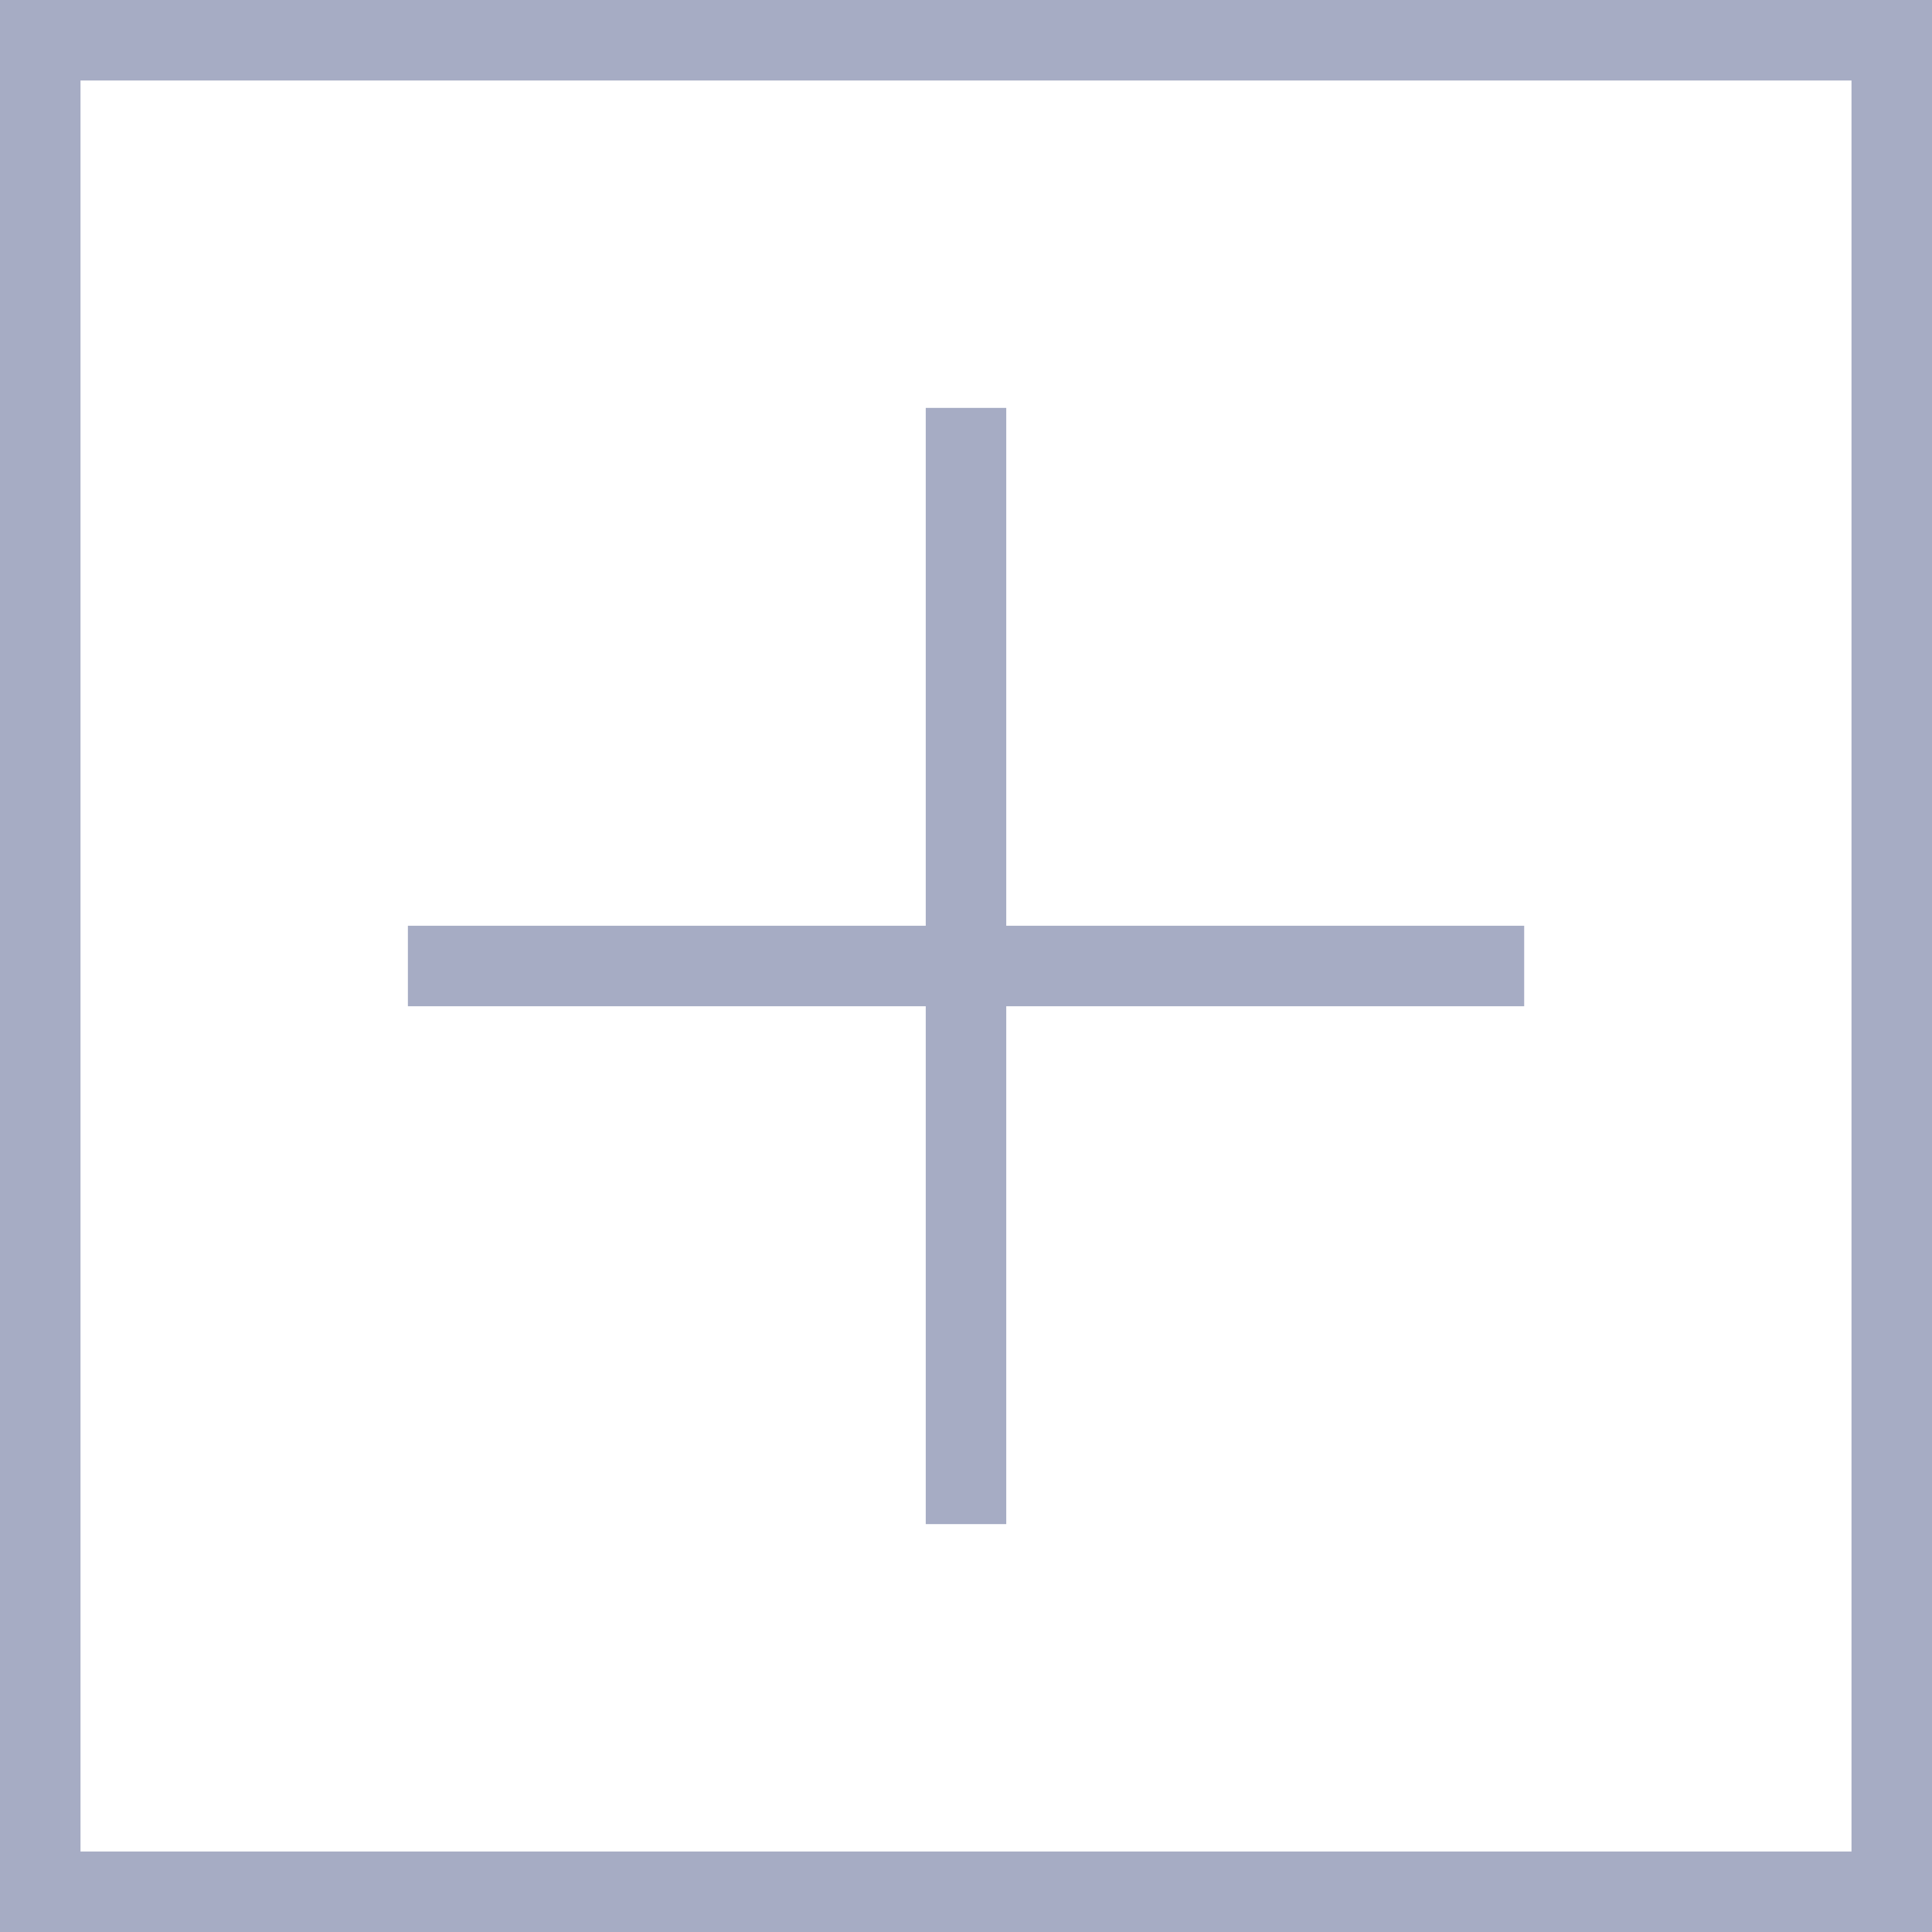
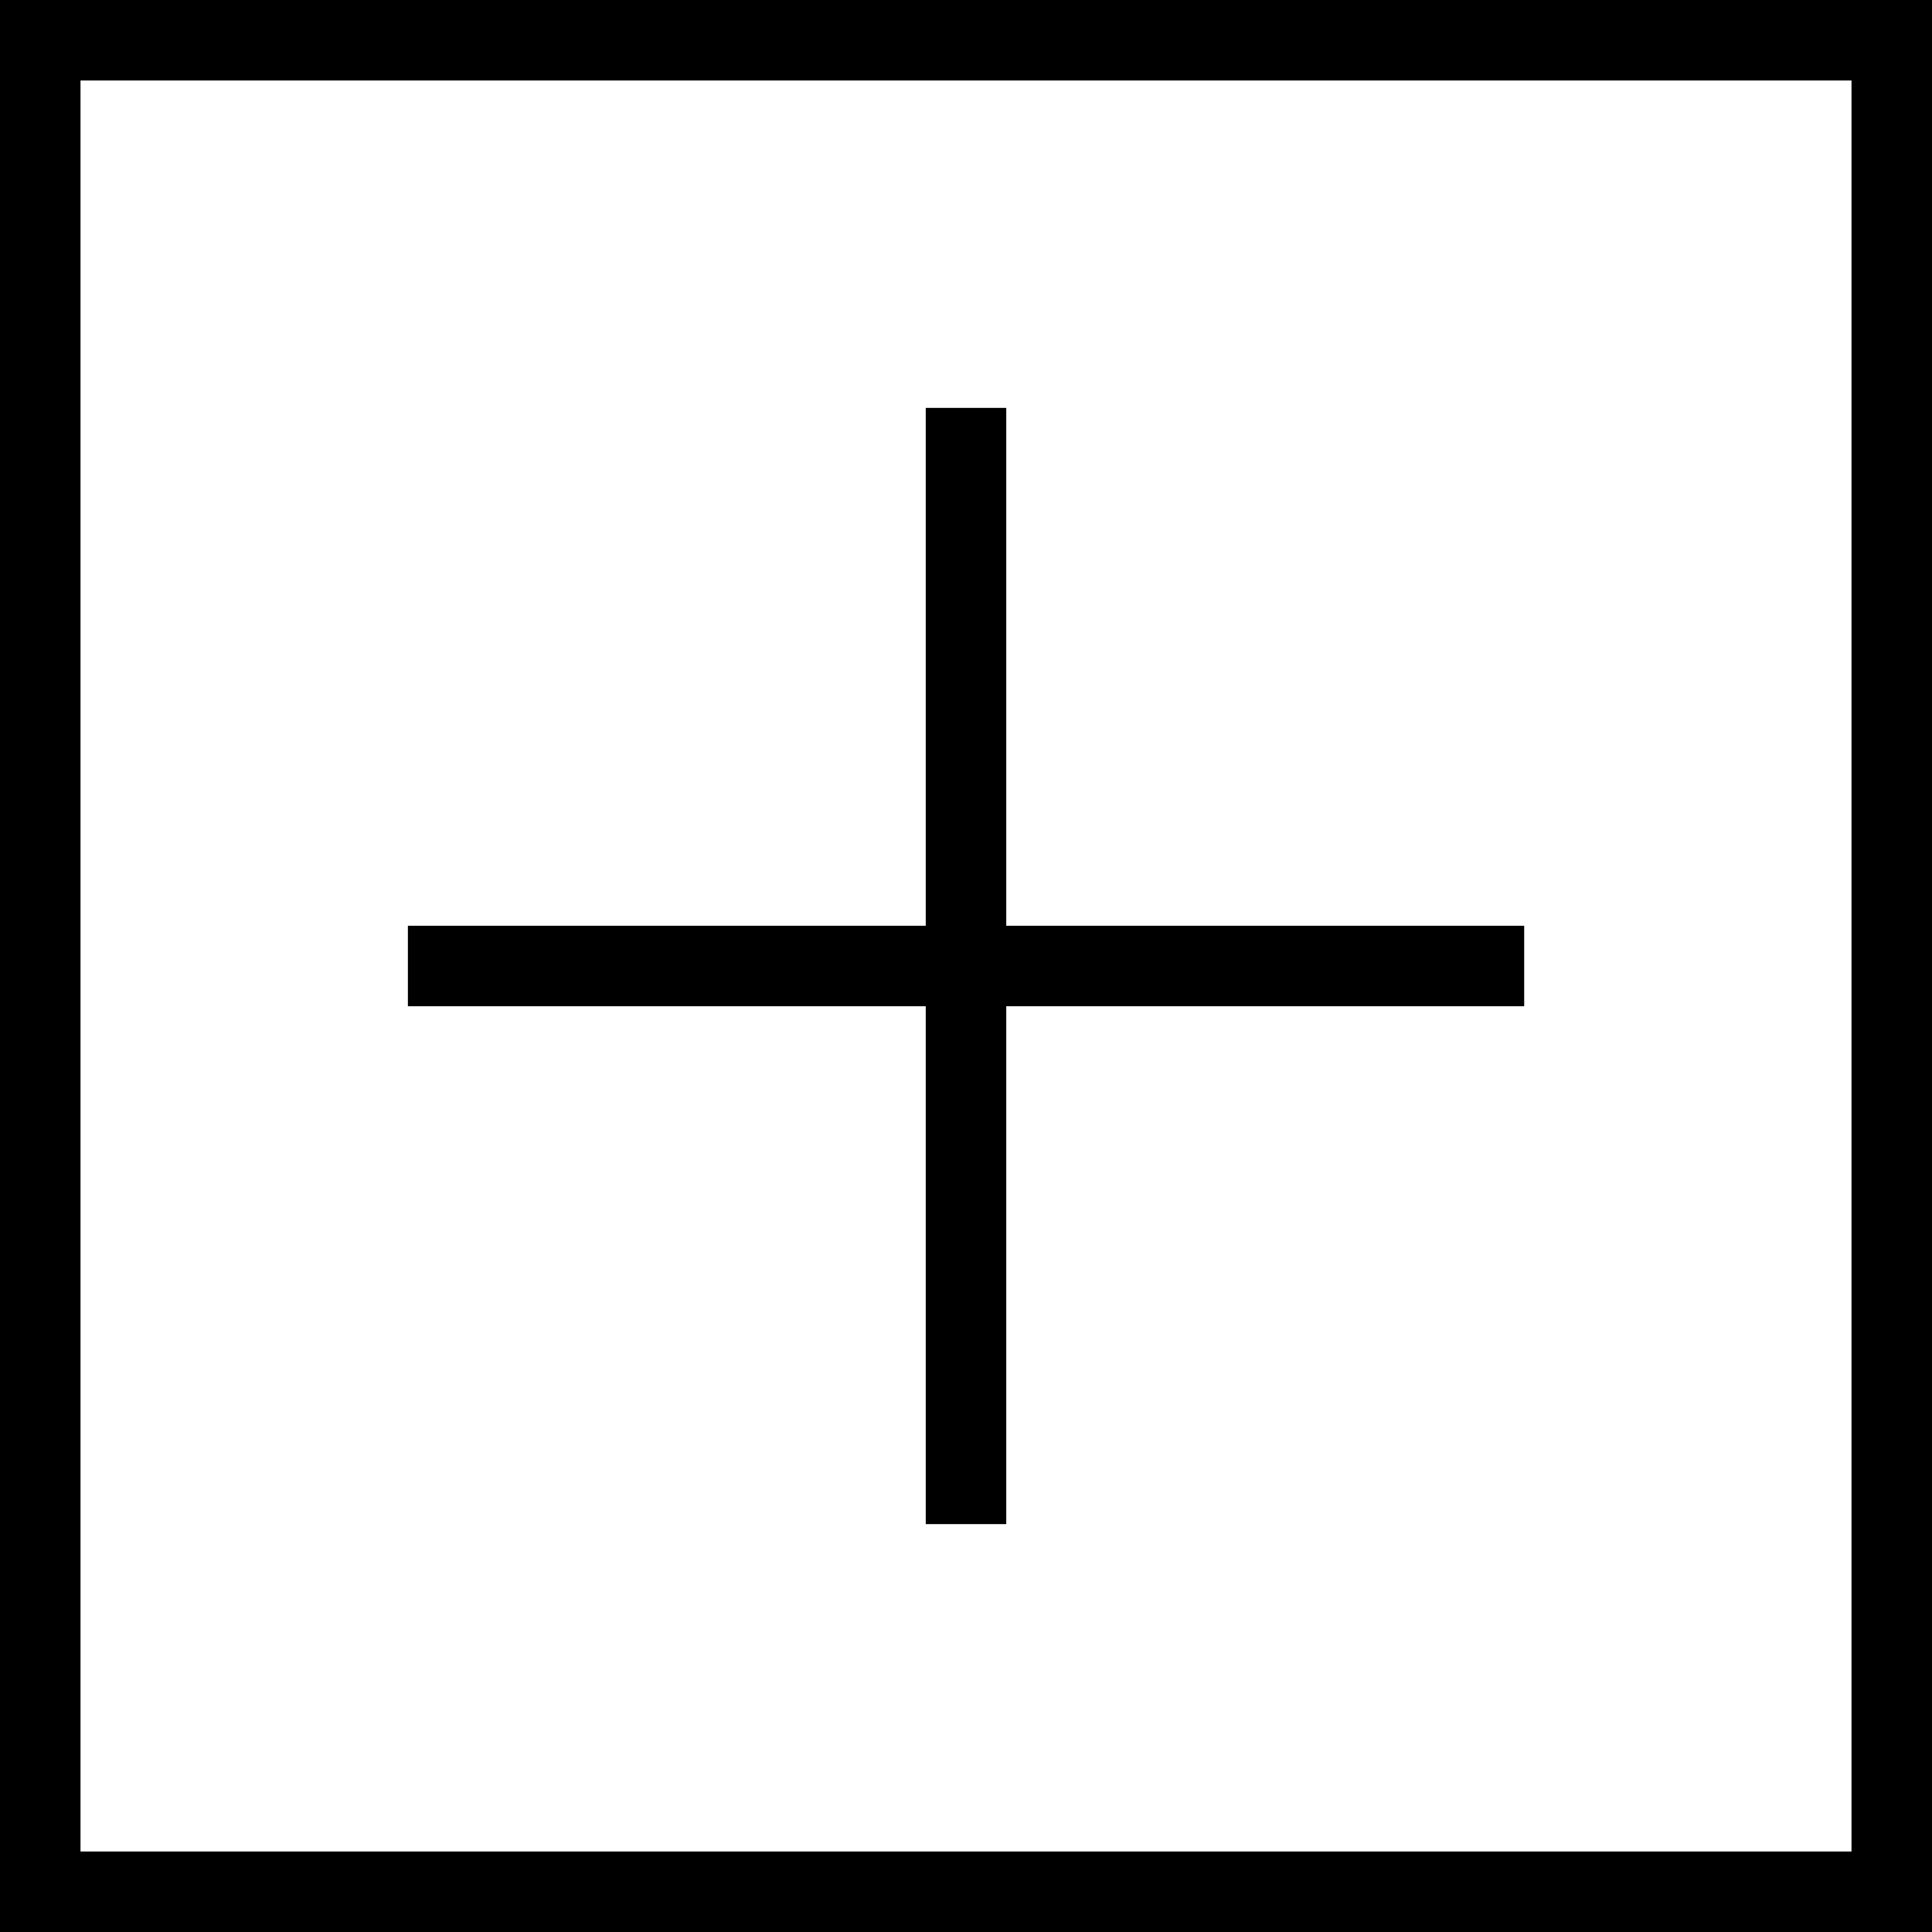
<svg xmlns="http://www.w3.org/2000/svg" width="24" height="24" viewBox="0 0 24 24" fill="none">
-   <path d="M12 5.067V18.933M5.067 12H18.934" stroke="#A6ACC4" />
-   <path d="M0 0V-1H-1V0H0ZM24 0H25V-1H24V0ZM24 24V25H25V24H24ZM0 24H-1V25H0V24ZM0 1H24V-1H0V1ZM23 0V24H25V0H23ZM24 23H0V25H24V23ZM1 24V0H-1V24H1Z" fill="#A6ACC4" />
+   <path d="M12 5.067V18.933M5.067 12H18.934" stroke="currentColor" />
+   <path d="M0 0V-1H-1V0H0ZM24 0H25V-1H24V0ZM24 24V25H25V24H24ZM0 24H-1V25H0V24ZM0 1H24V-1H0V1ZM23 0V24H25V0H23ZM24 23H0V25H24V23ZM1 24V0H-1V24H1Z" fill="currentColor" />
</svg>
